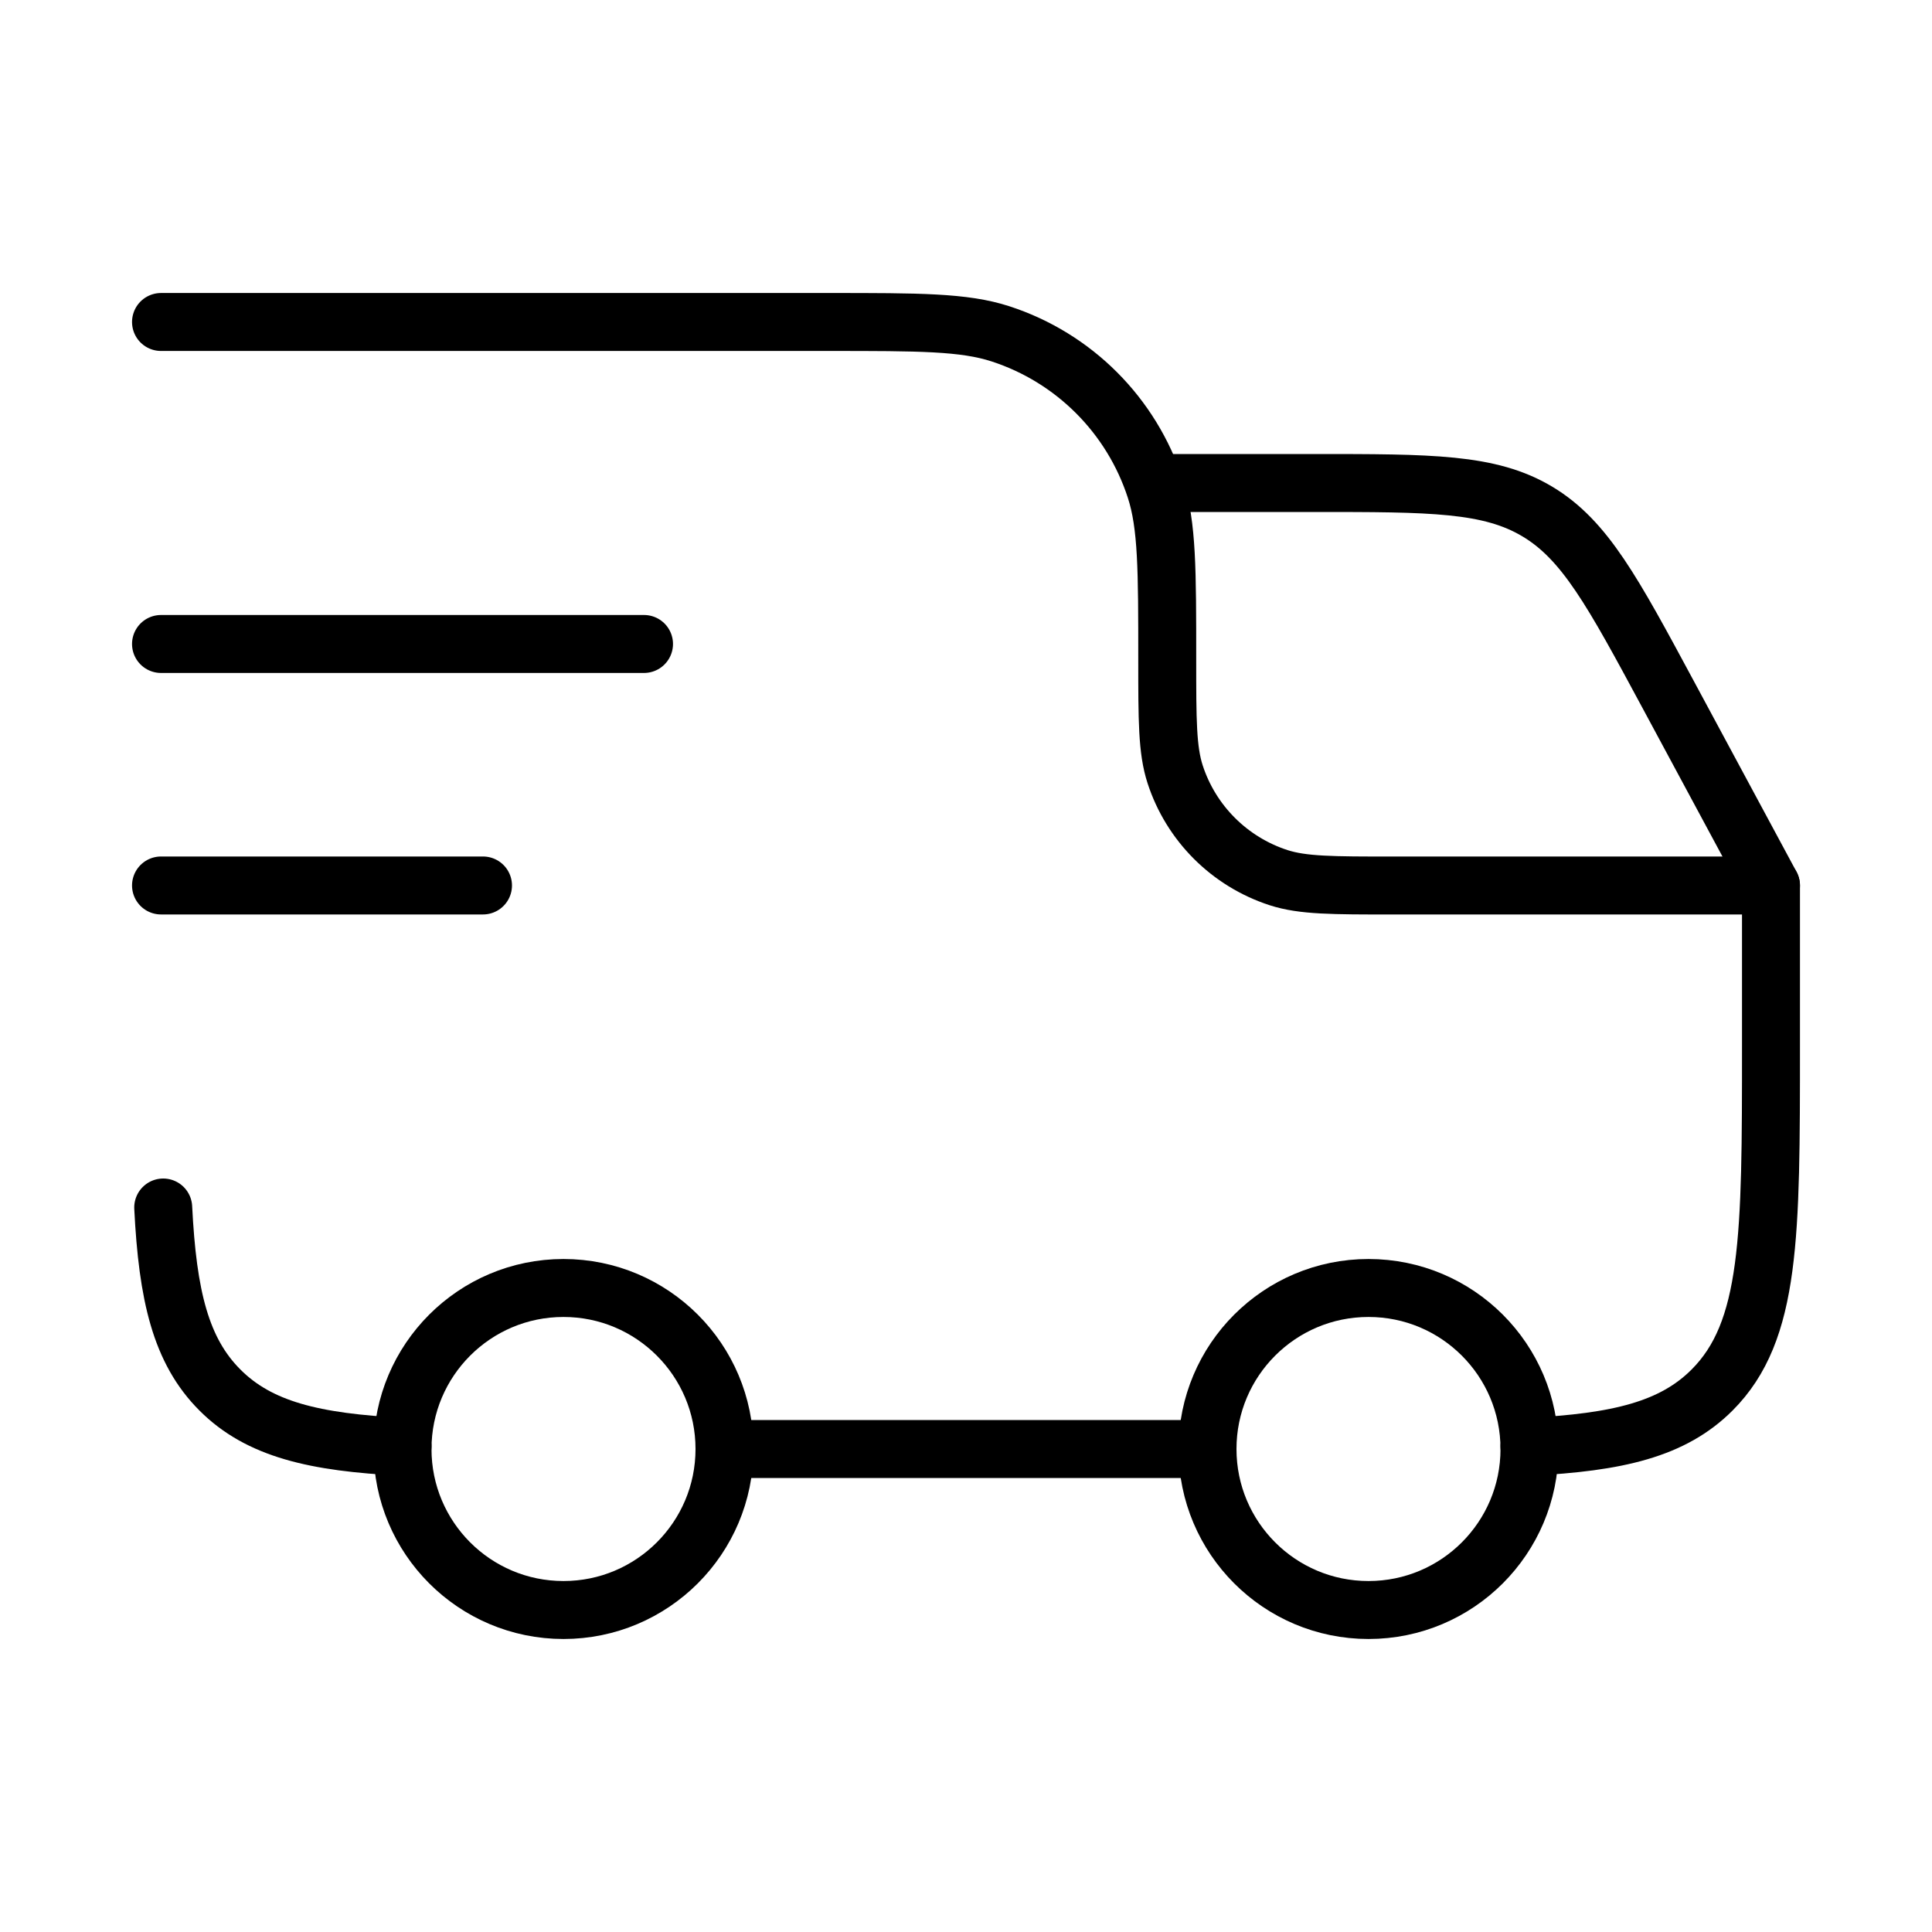
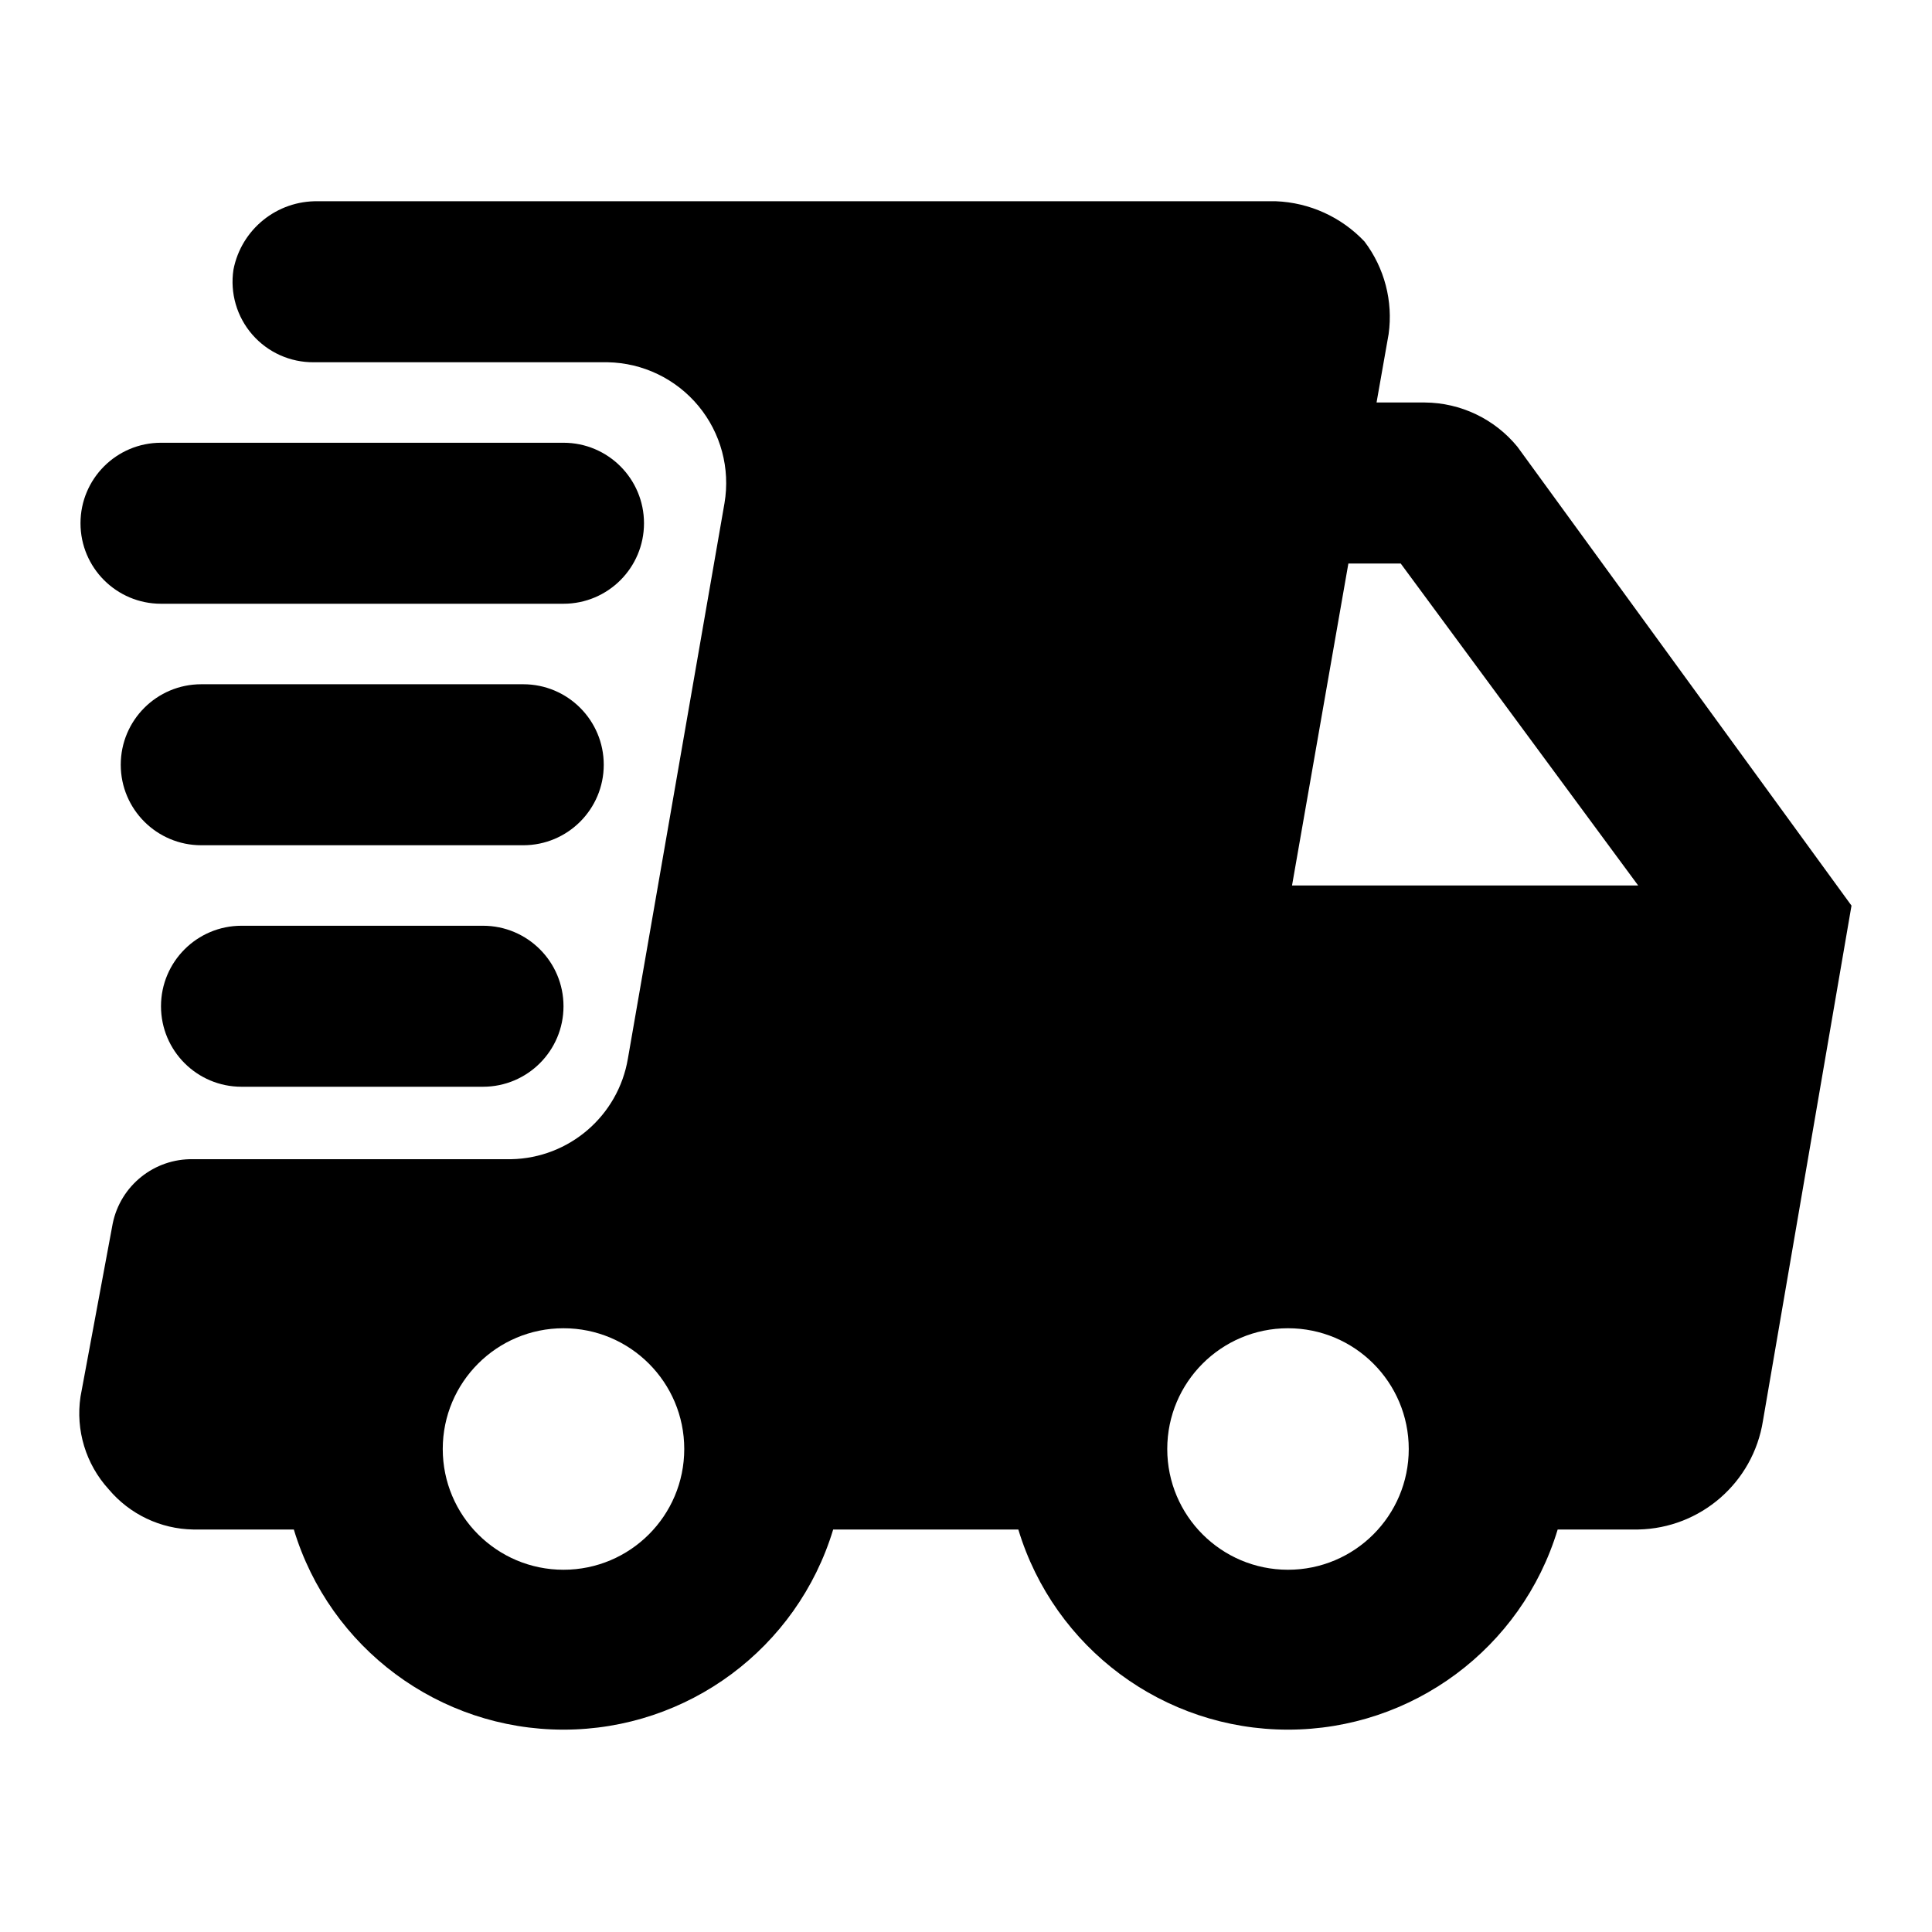
- <svg xmlns="http://www.w3.org/2000/svg" width="50" height="50" viewBox="0 0 50 50" fill="none">
-   <path d="M35.417 41.667C37.718 41.667 39.583 39.801 39.583 37.5C39.583 35.199 37.718 33.333 35.417 33.333C33.115 33.333 31.25 35.199 31.25 37.5C31.25 39.801 33.115 41.667 35.417 41.667Z" stroke="black" stroke-width="1.5" />
-   <path d="M14.583 41.667C16.884 41.667 18.75 39.801 18.75 37.5C18.75 35.199 16.884 33.333 14.583 33.333C12.282 33.333 10.417 35.199 10.417 37.5C10.417 39.801 12.282 41.667 14.583 41.667Z" stroke="black" stroke-width="1.5" />
-   <path d="M10.417 37.442C8.132 37.329 6.706 36.989 5.692 35.974C4.678 34.96 4.338 33.535 4.224 31.25M18.75 37.5H31.25M39.583 37.442C41.868 37.329 43.294 36.989 44.308 35.974C45.833 34.449 45.833 31.994 45.833 27.083V22.917H36.042C34.491 22.917 33.715 22.917 33.087 22.713C31.819 22.3 30.824 21.306 30.412 20.038C30.208 19.41 30.208 18.634 30.208 17.083C30.208 14.757 30.208 13.593 29.902 12.652C29.284 10.749 27.793 9.257 25.89 8.639C24.948 8.333 23.785 8.333 21.458 8.333H4.167" stroke="black" stroke-width="1.5" stroke-linecap="round" stroke-linejoin="round" />
-   <path d="M4.167 16.666H16.667" stroke="black" stroke-width="1.5" stroke-linecap="round" stroke-linejoin="round" />
-   <path d="M4.167 22.916H12.5" stroke="black" stroke-width="1.5" stroke-linecap="round" stroke-linejoin="round" />
-   <path d="M30.208 12.5H34.002C37.035 12.5 38.55 12.5 39.784 13.237C41.018 13.974 41.737 15.309 43.174 17.978L45.833 22.917" stroke="black" stroke-width="1.5" stroke-linecap="round" stroke-linejoin="round" />
+ <svg xmlns="http://www.w3.org/2000/svg" height="48" viewBox="0 0 48 48" width="48">
+   <path d="m0 0h48v48h-48z" fill="none" />
+   <path d="m37.7 11.1a3 3 0 0 0 -2.3-1.1h-1.2l.3-1.7a3.1 3.1 0 0 0 -.6-2.3 3.2 3.2 0 0 0 -2.2-1h-23.8a2.1 2.1 0 0 0 -2.1 1.7 2 2 0 0 0 2 2.3h7.3a3 3 0 0 1 2.9 3.5l-2.4 13.8a3 3 0 0 1 -2.9 2.5h-7.9a2 2 0 0 0 -2 1.6l-.8 4.3a2.8 2.8 0 0 0 .7 2.3 2.8 2.8 0 0 0 2.1 1h2.5a7 7 0 0 0 13.4 0h4.6a7 7 0 0 0 13.4 0h2a3.2 3.2 0 0 0 3.1-2.7l2.2-12.8zm-23.7 27.9a3 3 0 0 1 -3-3 3 3 0 0 1 6 0 3 3 0 0 1 -3 3zm18 0a3 3 0 0 1 -3-3 3 3 0 0 1 6 0 3 3 0 0 1 -3 3zm.1-17 1.4-8h1.3l5.9 8z" />
+   <path d="m4 15h10a2 2 0 0 0 0-4h-10a2 2 0 0 0 0 4z" />
+   <path d="m15 19a2 2 0 0 0 -2-2h-8a2 2 0 0 0 0 4h8a2 2 0 0 0 2-2z" />
+   <path d="m6 23a2 2 0 0 0 0 4h6a2 2 0 0 0 0-4z" />
</svg>
